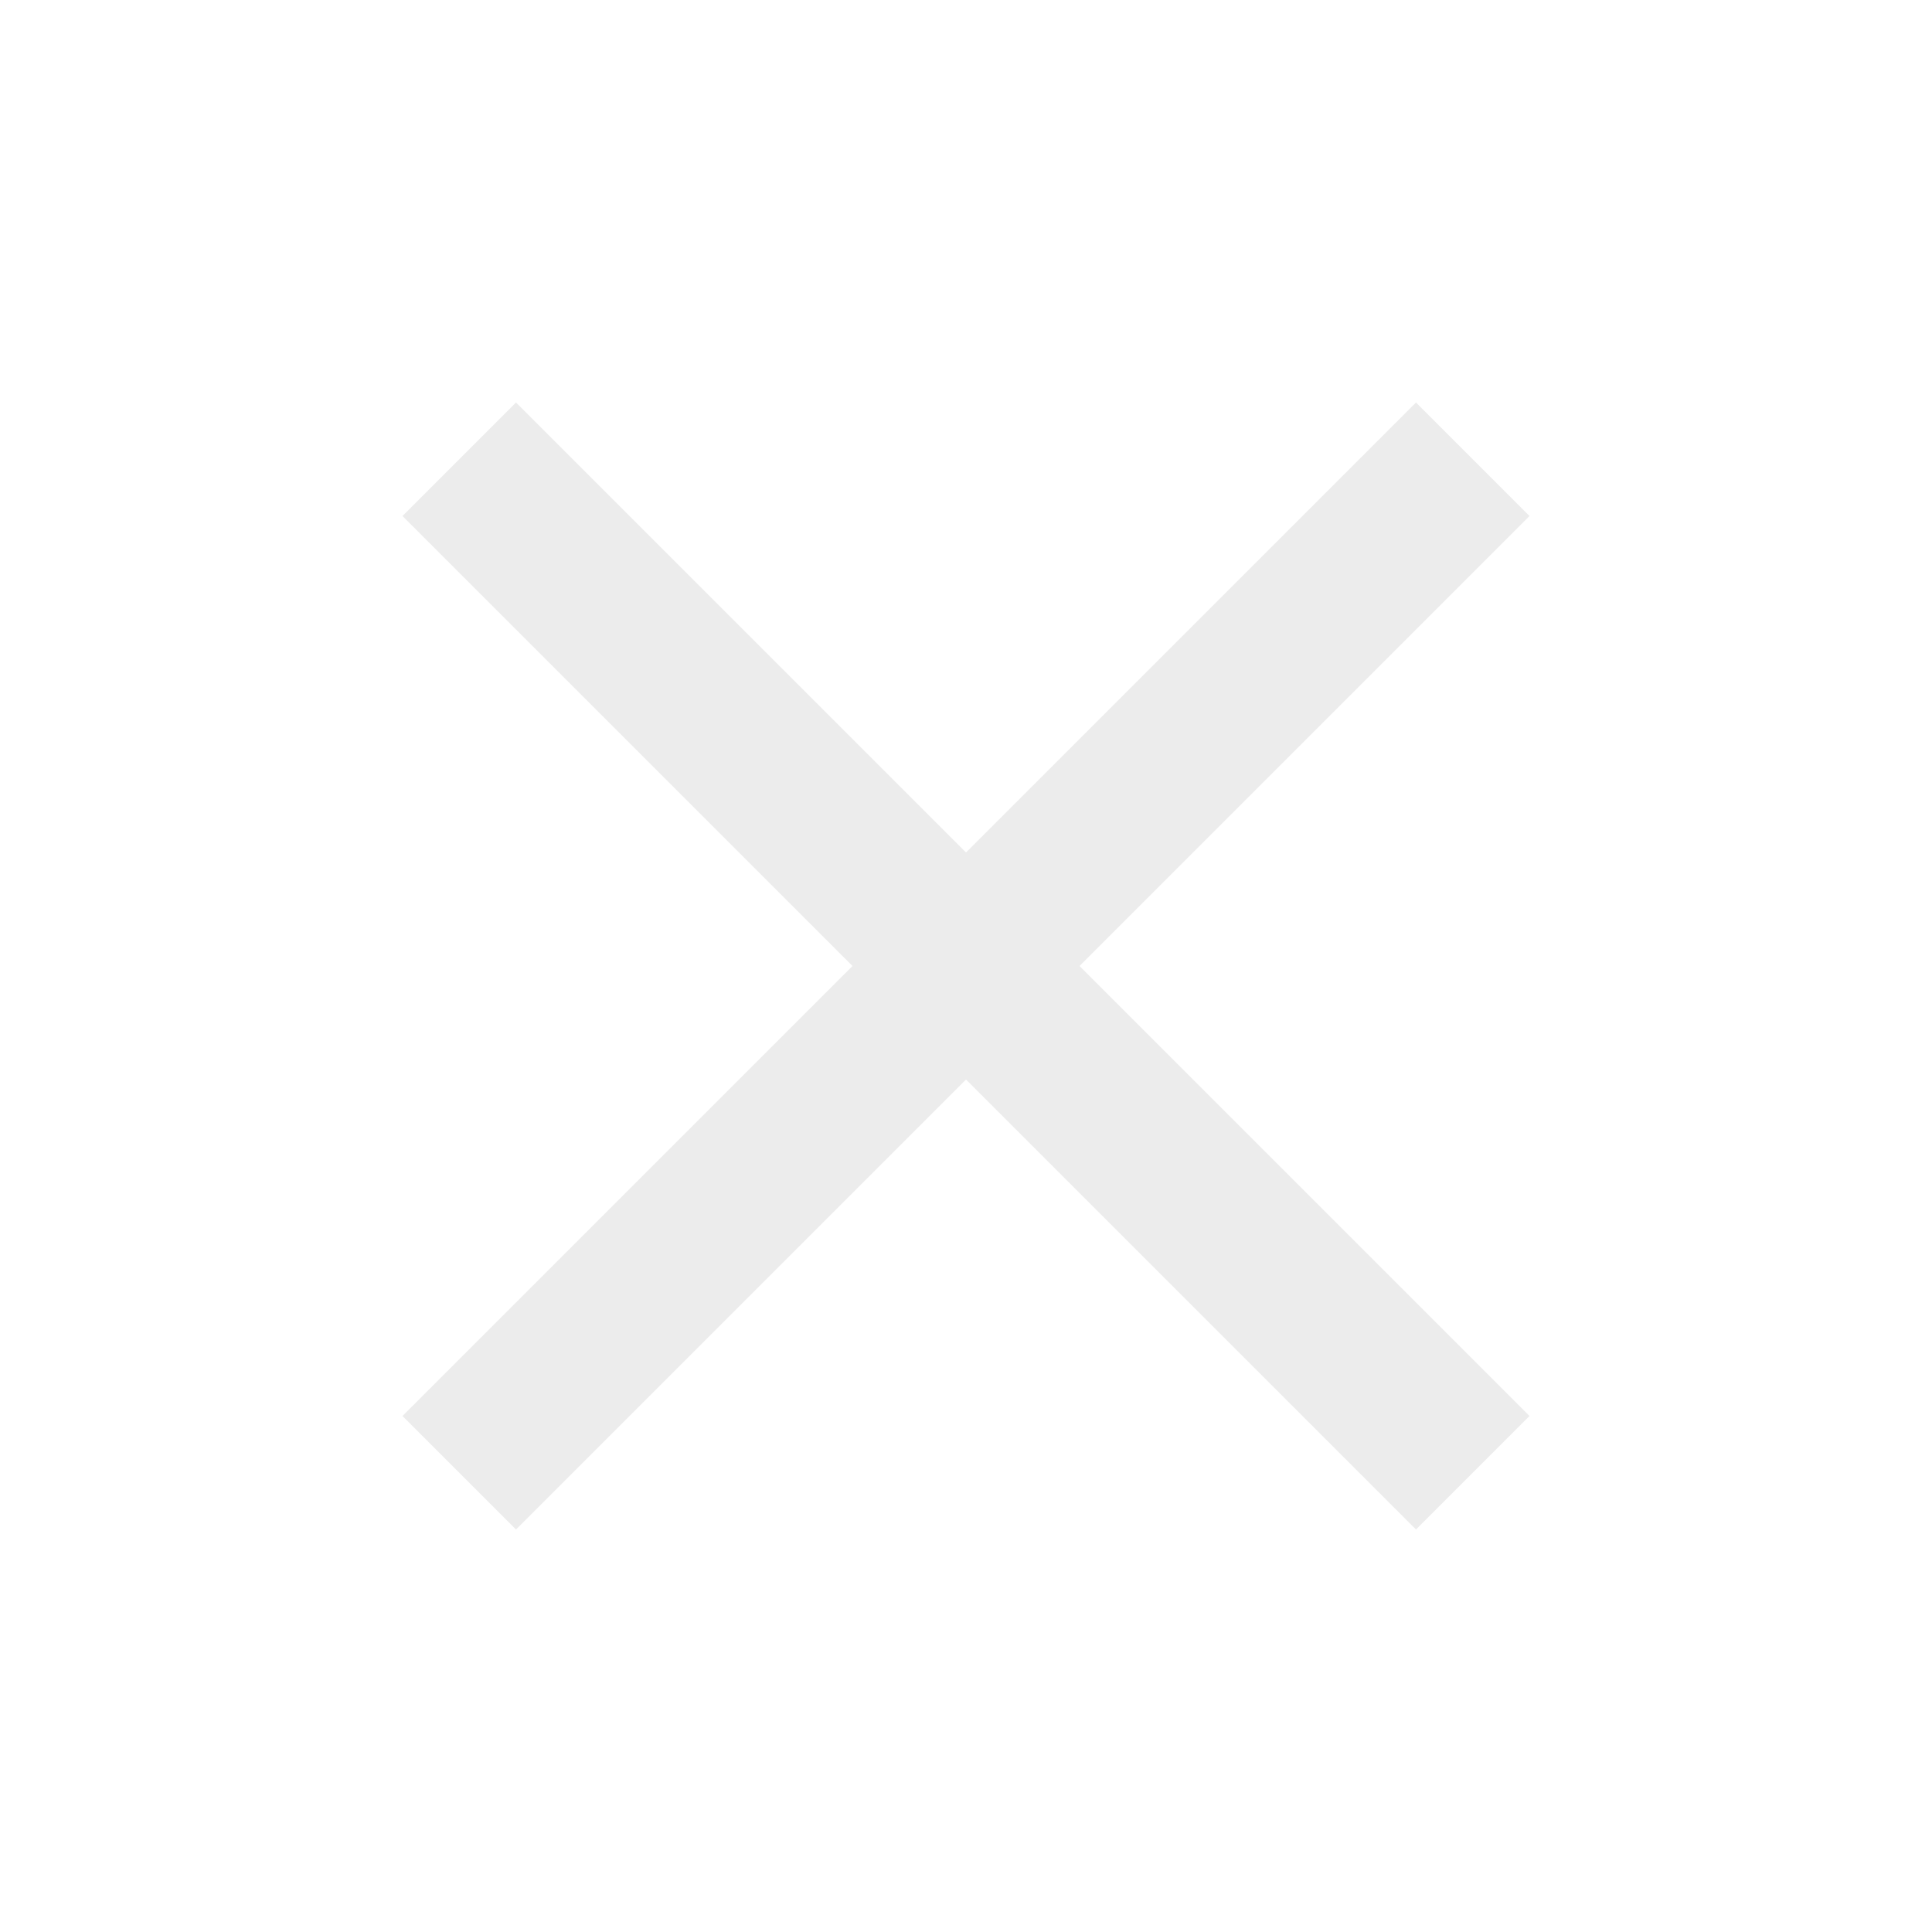
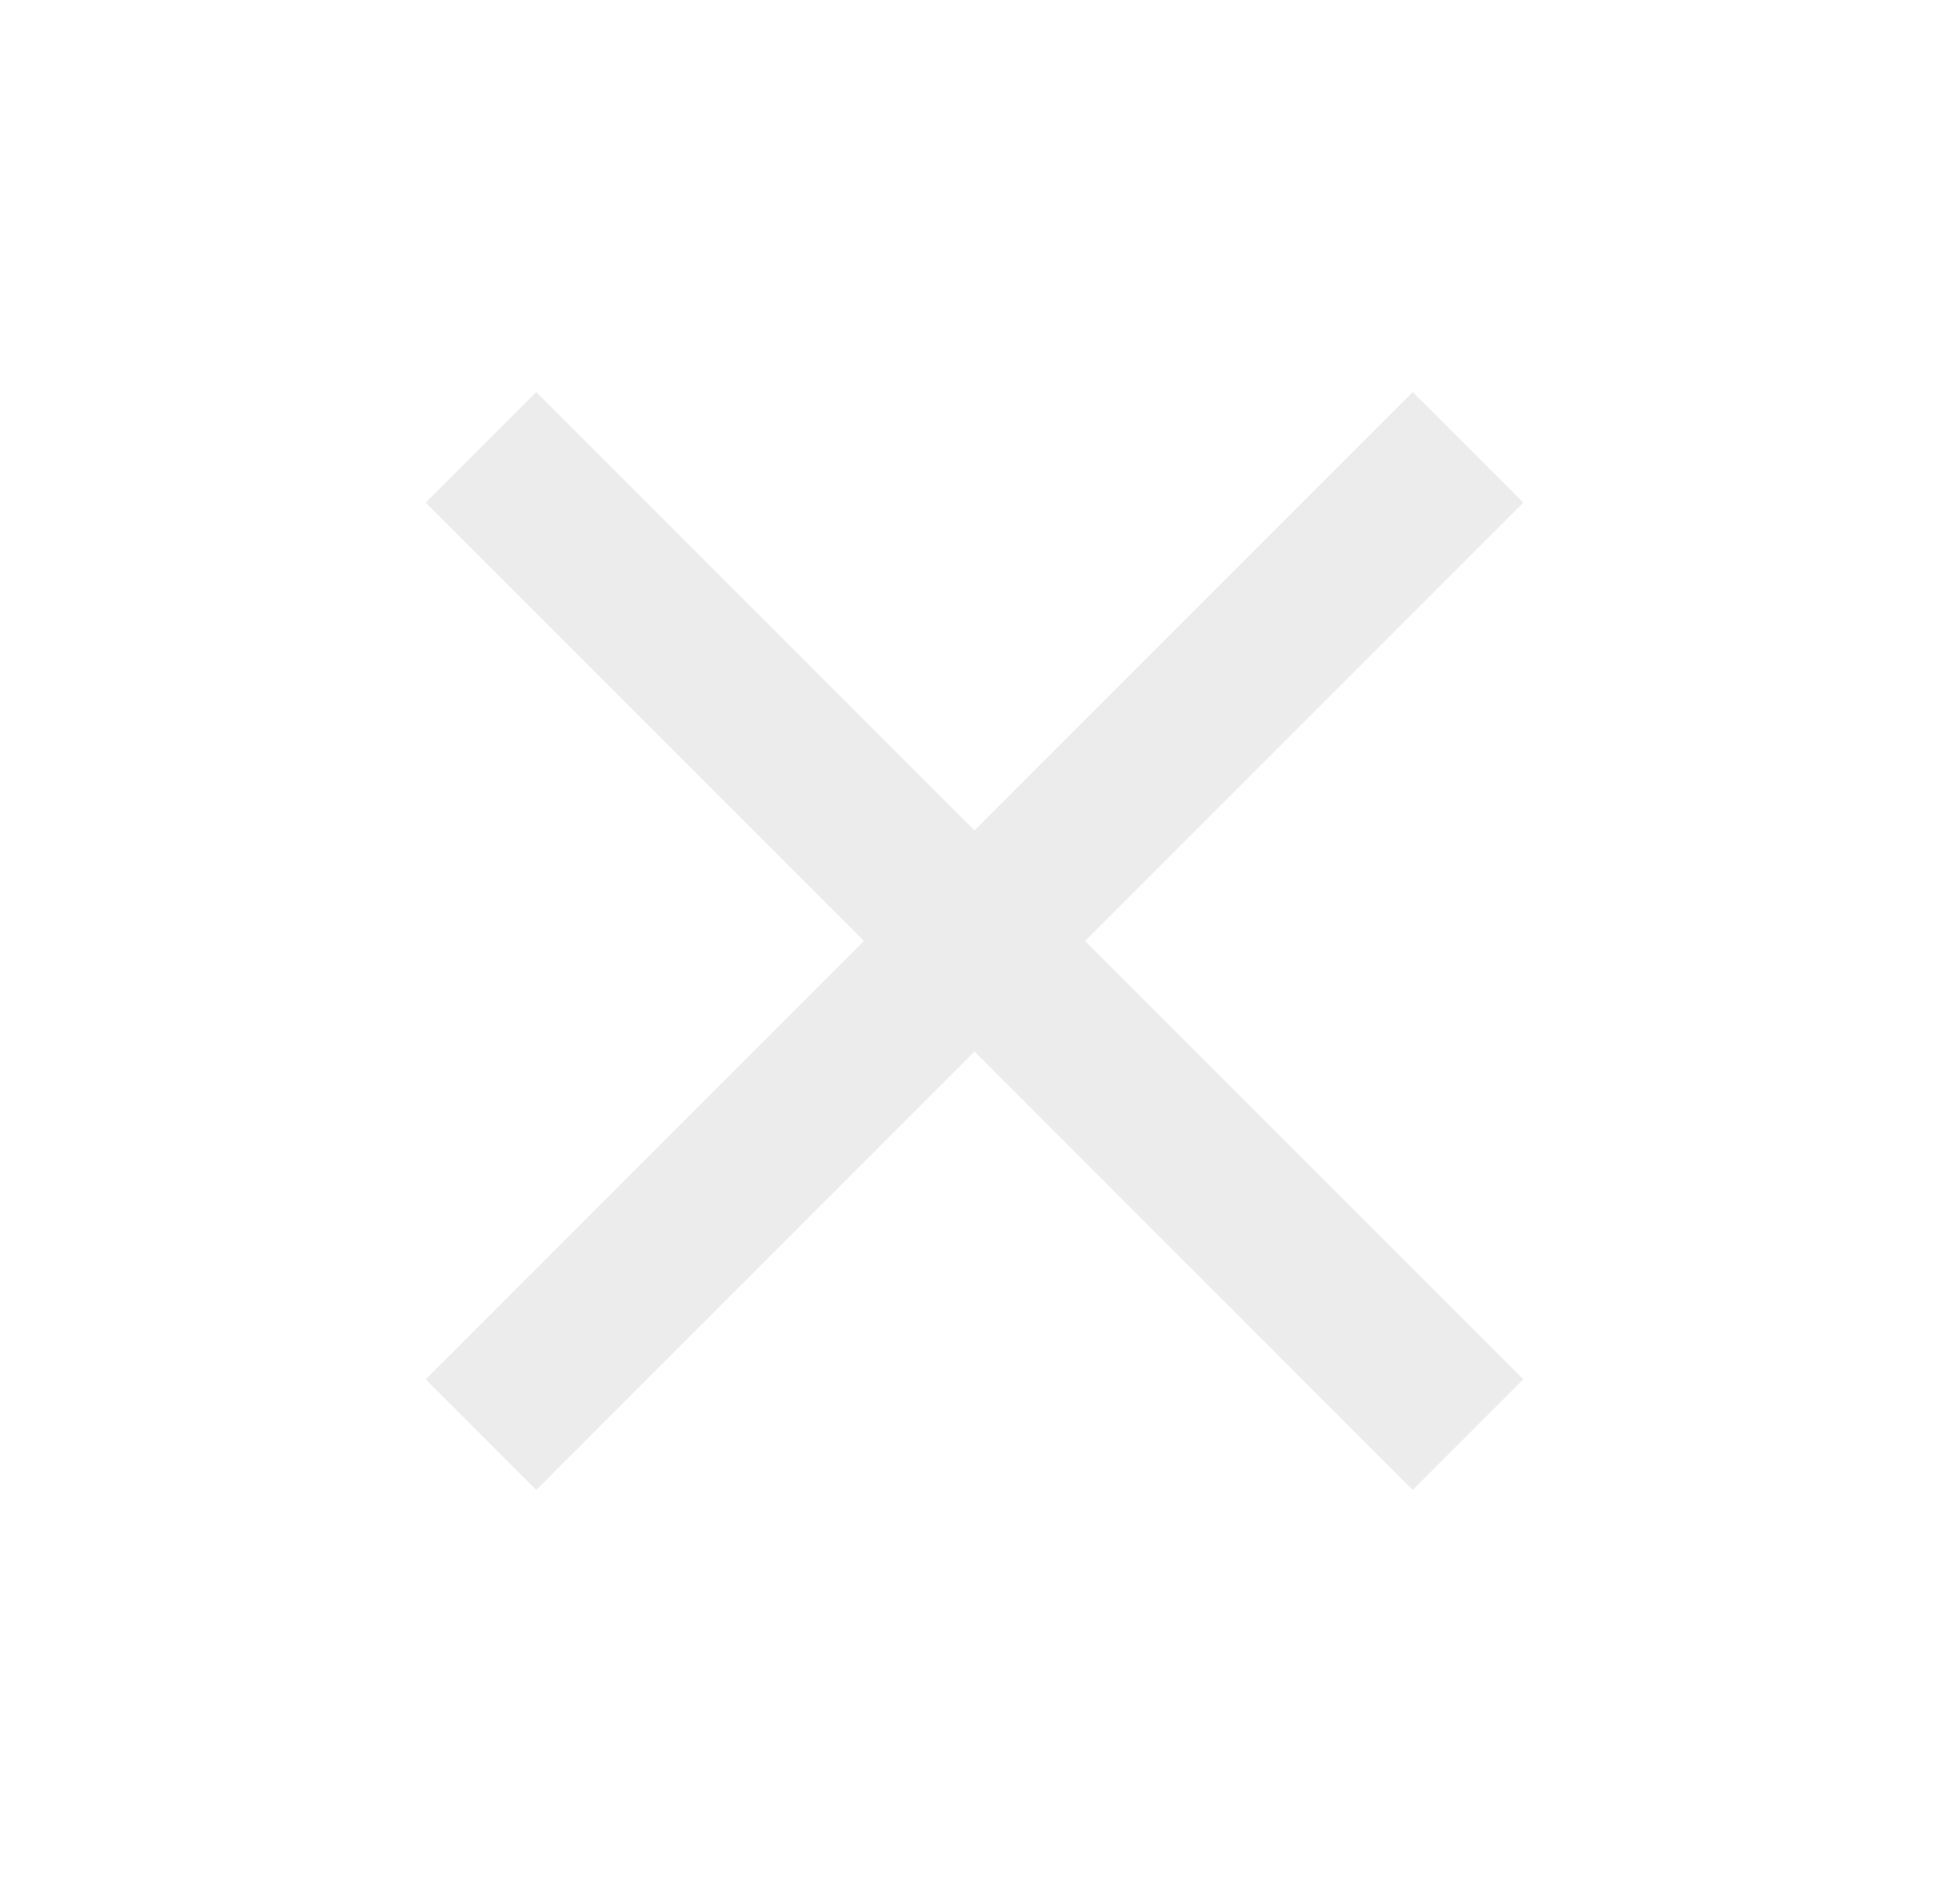
- <svg xmlns="http://www.w3.org/2000/svg" height="24" viewBox="0 0 24 24" width="24">
-   <path d="M0 0h24v24H0z" fill="none" />
-   <path fill="#ececec" d="M19 6.41L17.59 5 12 10.59 6.41 5 5 6.41 10.59 12 5 17.59 6.41 19 12 13.41 17.59 19 19 17.59 13.41 12z" />
+ <svg xmlns="http://www.w3.org/2000/svg" width="25" height="24" viewBox="0 0 25 24" fill="none">
+   <path d="M19.43 6.41L18.02 5L12.43 10.59L6.84 5L5.43 6.41L11.02 12L5.43 17.59L6.84 19L12.43 13.41L18.02 19L19.43 17.59L13.84 12L19.43 6.41Z" fill="#ECECEC" />
</svg>
